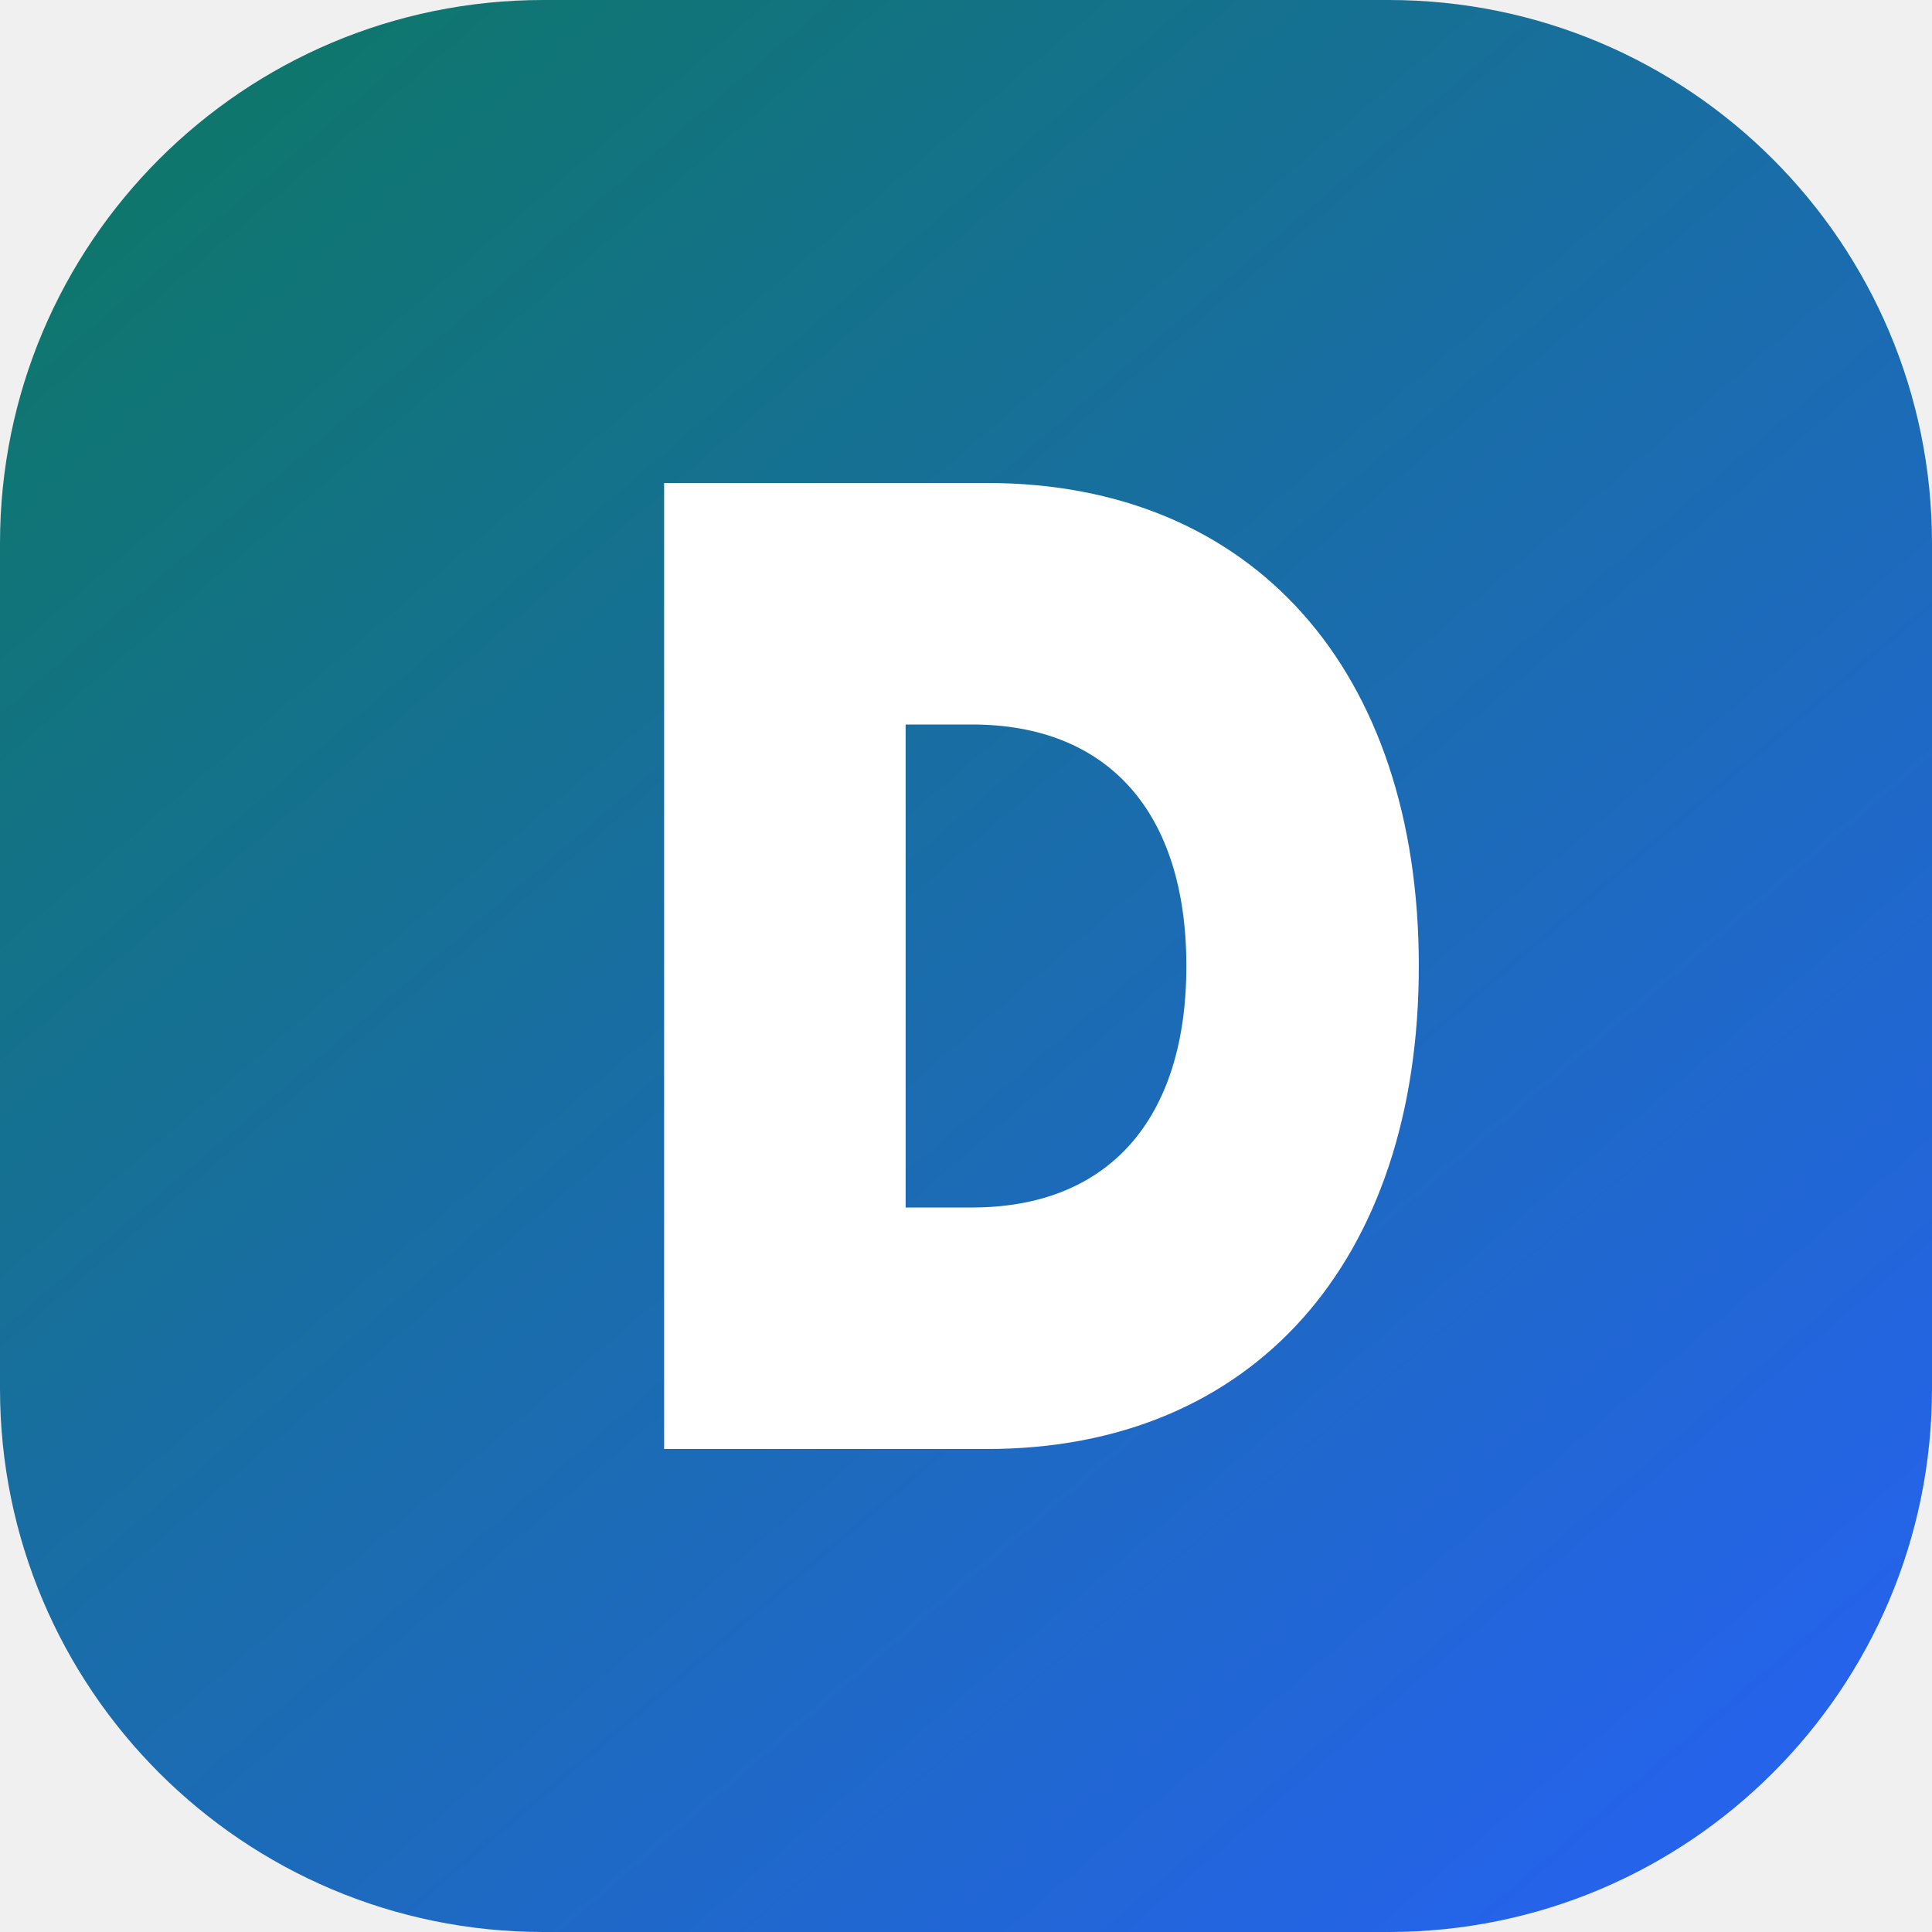
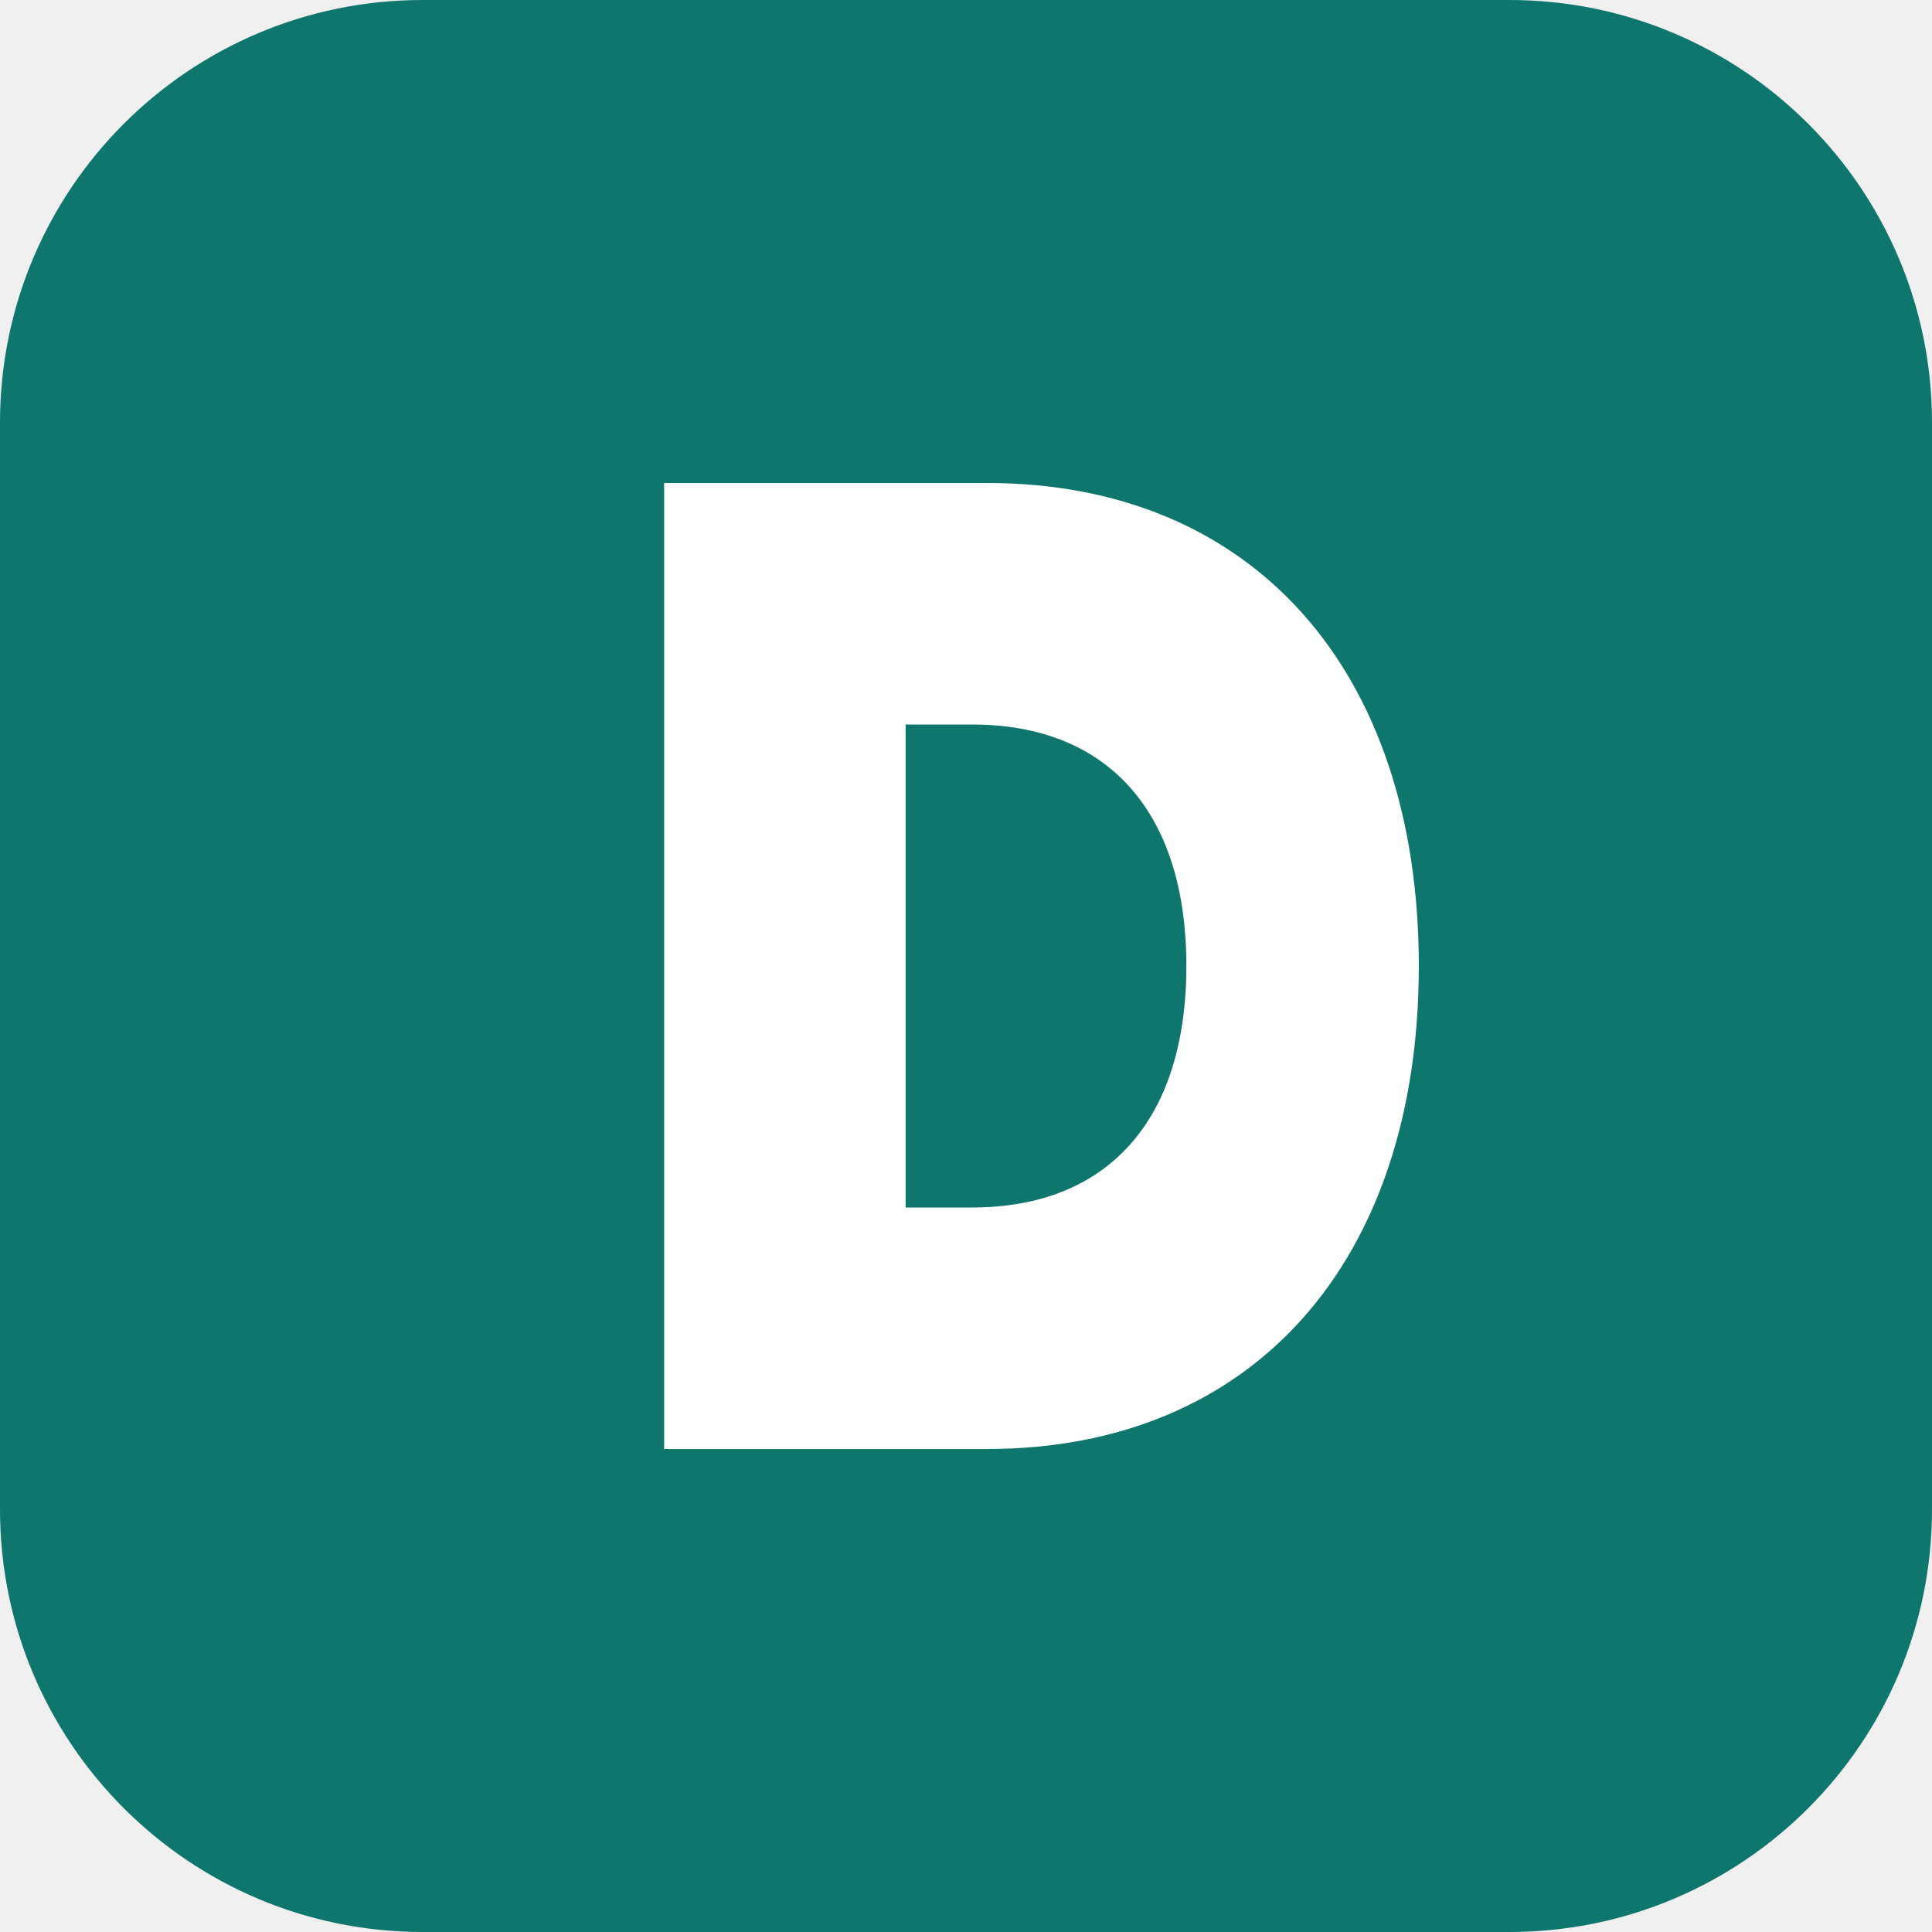
<svg xmlns="http://www.w3.org/2000/svg" viewBox="0 0 64 64">
-   <defs>
-     <linearGradient id="gradient" x1="8" y1="4" x2="56" y2="60" gradientUnits="userSpaceOnUse">
-       <stop stop-color="#0f766e" />
-       <stop offset="1" stop-color="#2563eb" />
-     </linearGradient>
-   </defs>
-   <rect width="64" height="64" rx="18" fill="url(#gradient)" />
-   <path fill="#fff" d="M22 16h10.7c8.8 0 14.3 6.2 14.3 16s-5.5 16-14.3 16H22V16Zm10.2 24c4.5 0 7.1-2.9 7.1-8s-2.6-8-7.1-8H30v16h2.2Z" />
+   <rect width="64" height="64" rx="14" fill="#0f766e" />
+   <path fill="#ffffff" d="M22 16h10.7c8.8 0 14.3 6.2 14.3 16s-5.5 16-14.3 16H22V16Zm10.2 24c4.5 0 7.1-2.9 7.1-8s-2.6-8-7.1-8H30v16h2.2Z" />
</svg>
